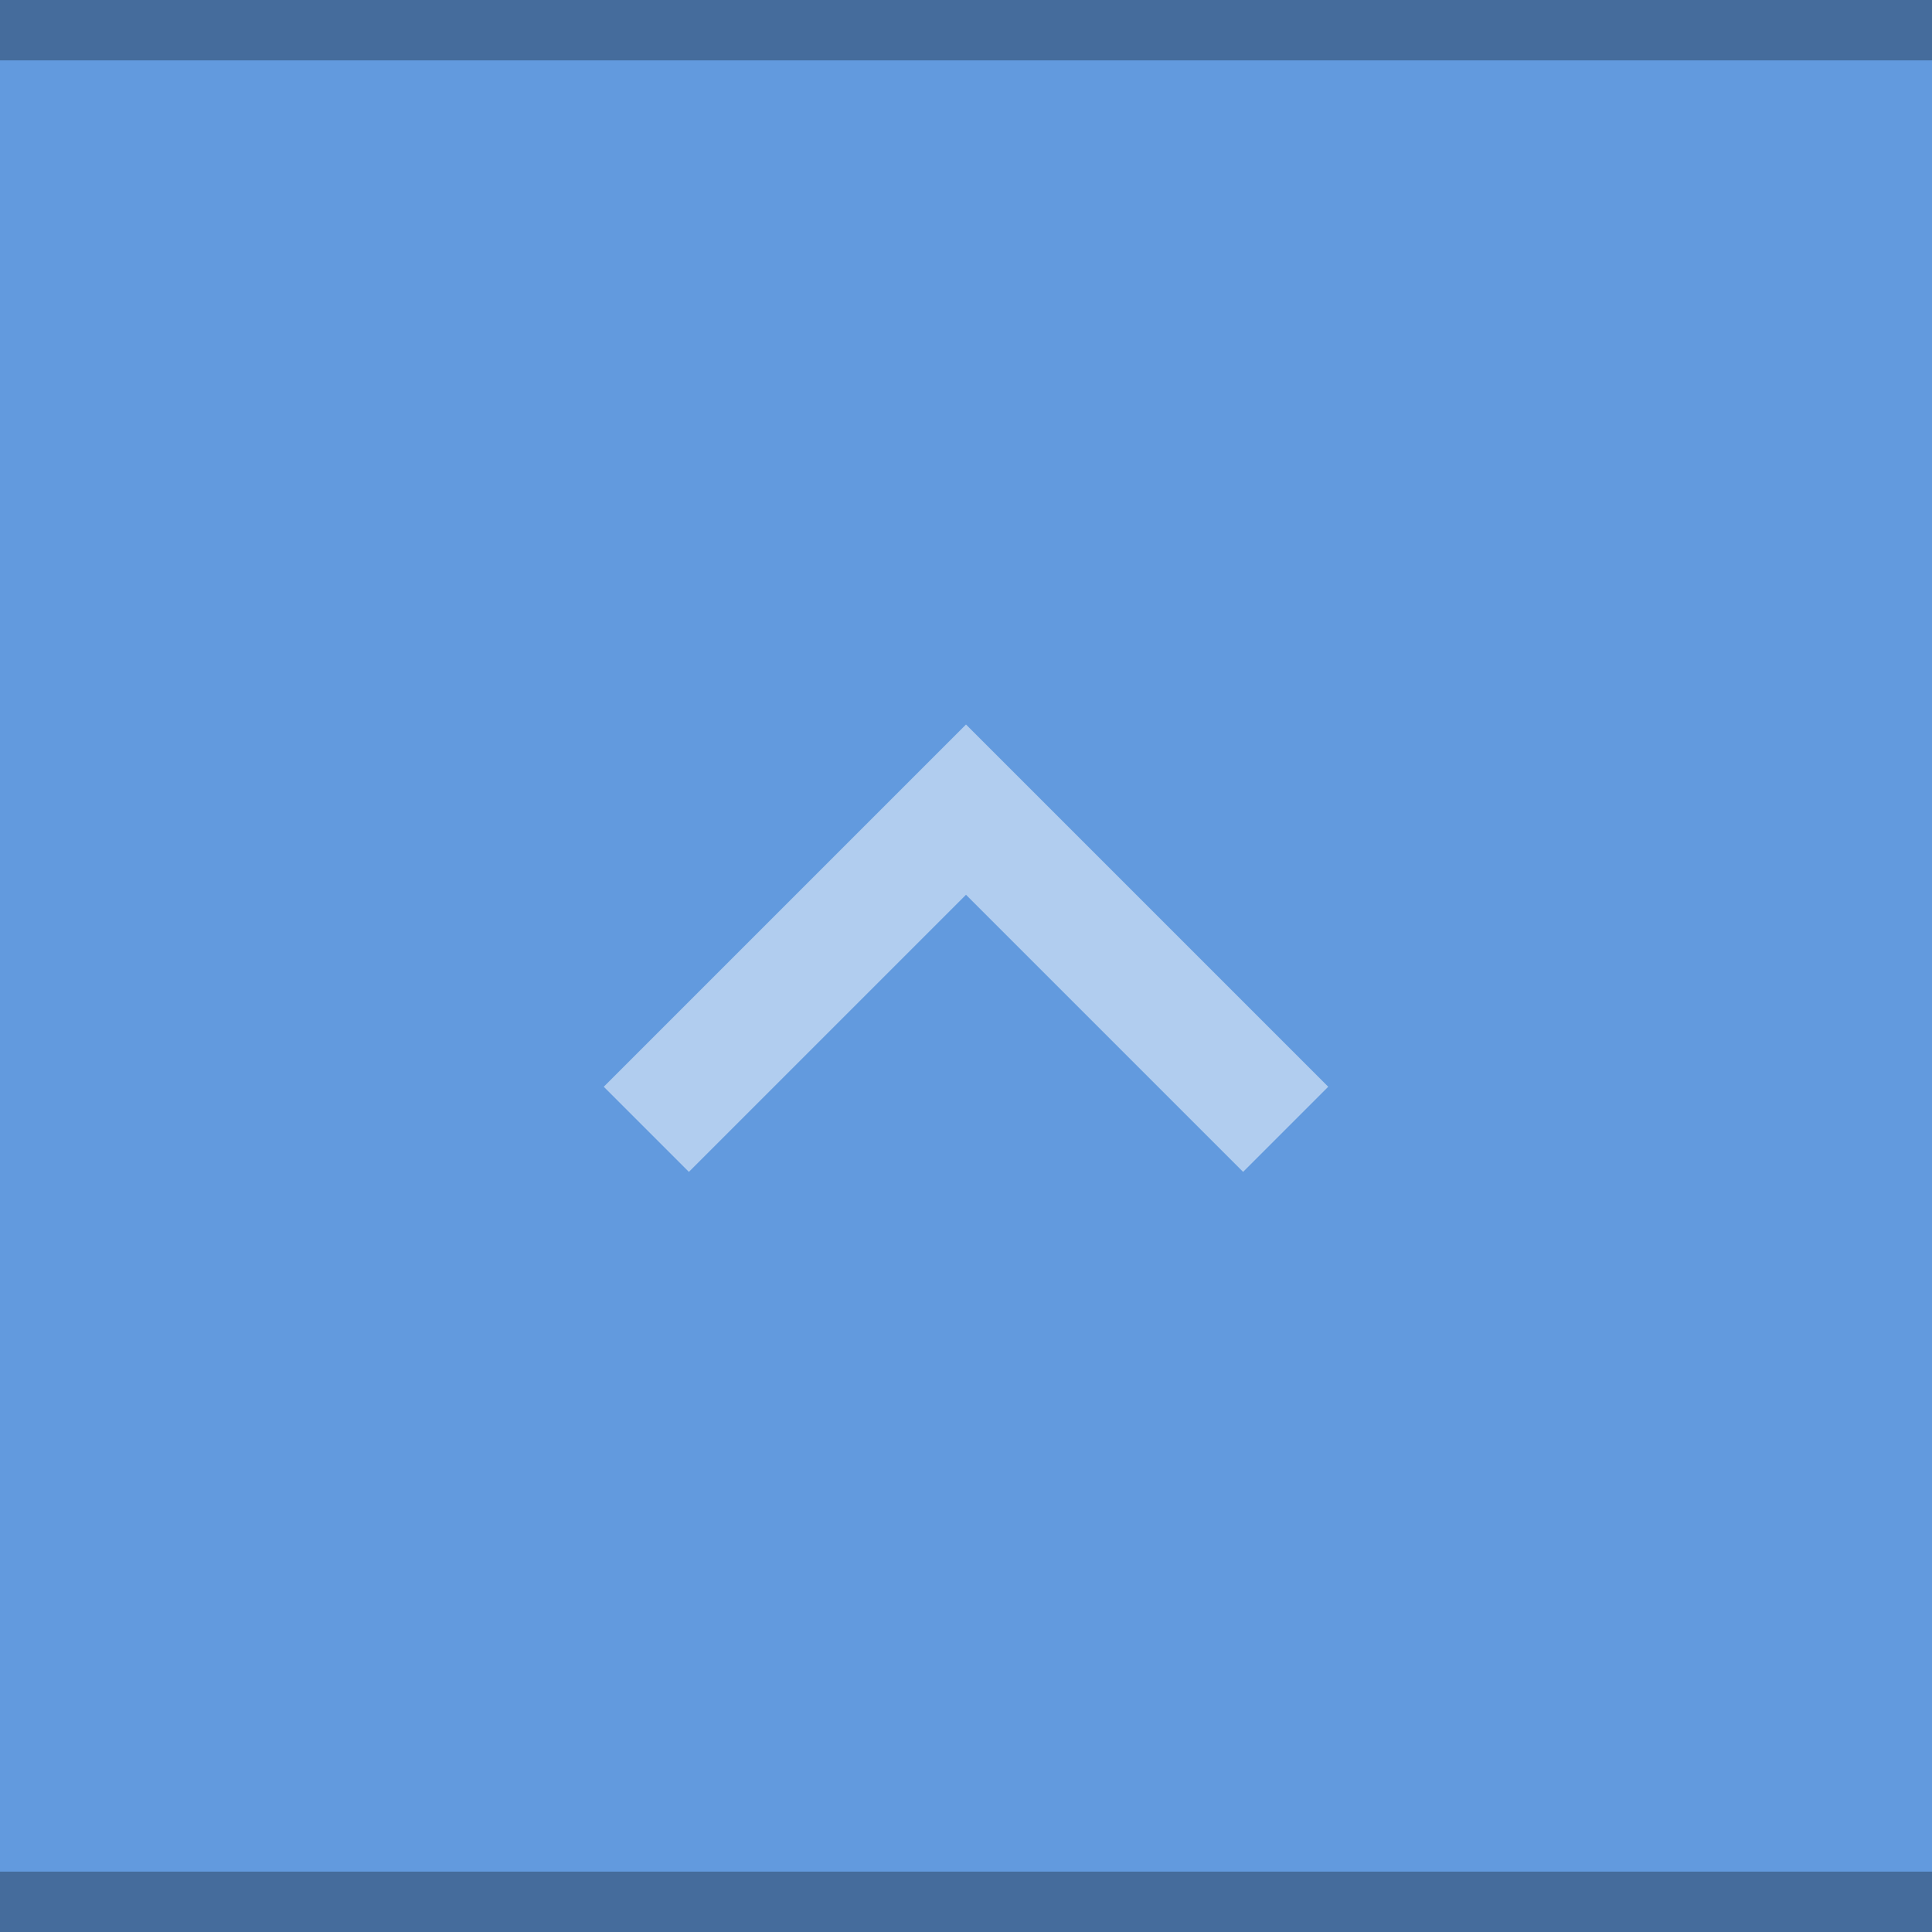
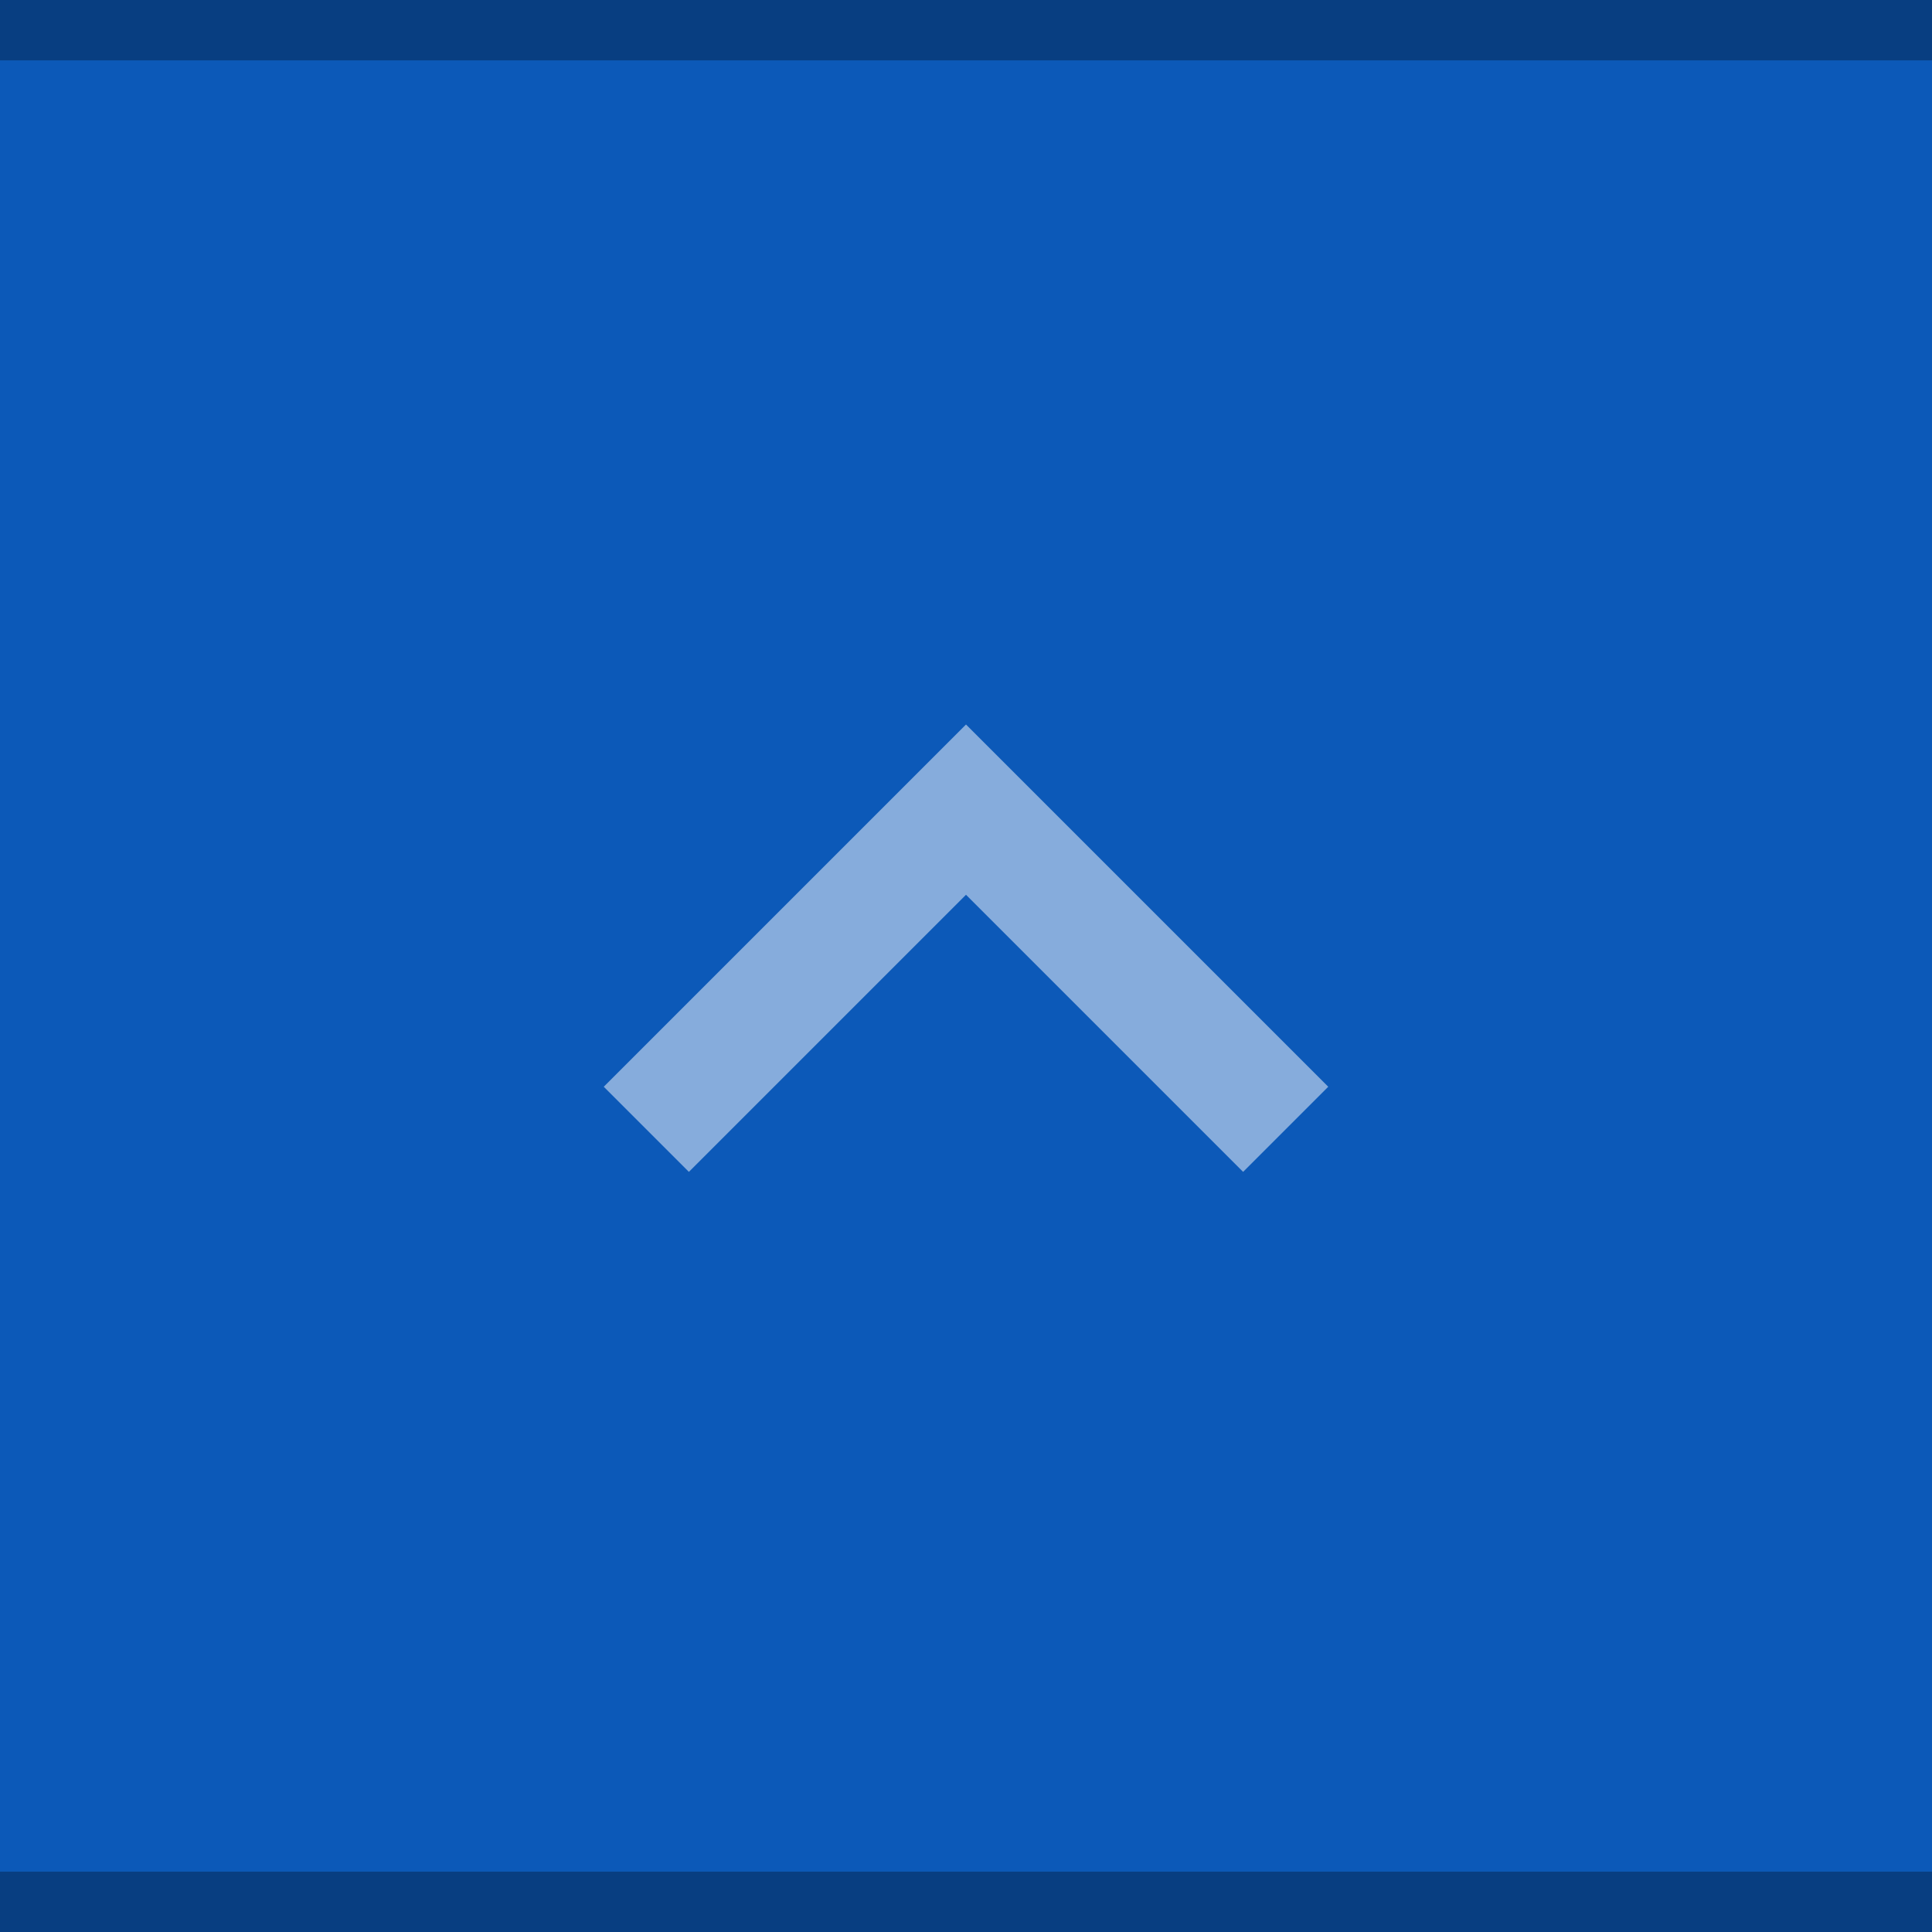
<svg xmlns="http://www.w3.org/2000/svg" width="32" height="32" viewBox="0 0 32 32" version="1.1" id="svg66">
  <defs id="defs70" />
-   <rect width="32" height="32" fill="#D6D6D6" id="rect56" style="fill:#629ade;fill-opacity:1" />
+   <rect width="32" height="32" fill="#D6D6D6" id="rect56" style="fill:#0c59b8;fill-opacity:1" />
  <path d="M 10,18 11.41,19.41 16,14.82 20.59,19.41 22,18 16,12 Z" id="path62" style="opacity:0.5;fill:#ffffff;fill-opacity:1" />
  <rect width="32" height="1" fill="#FFFFFF" fill-opacity="0.4" id="rect166" style="opacity:0.3;fill:#000000;fill-opacity:1" x="0" y="0" />
  <rect width="32" height="1" fill="#FFFFFF" fill-opacity="0.4" id="rect166-3" style="opacity:0.3;fill:#000000;fill-opacity:1" x="0" y="31" />
</svg>
